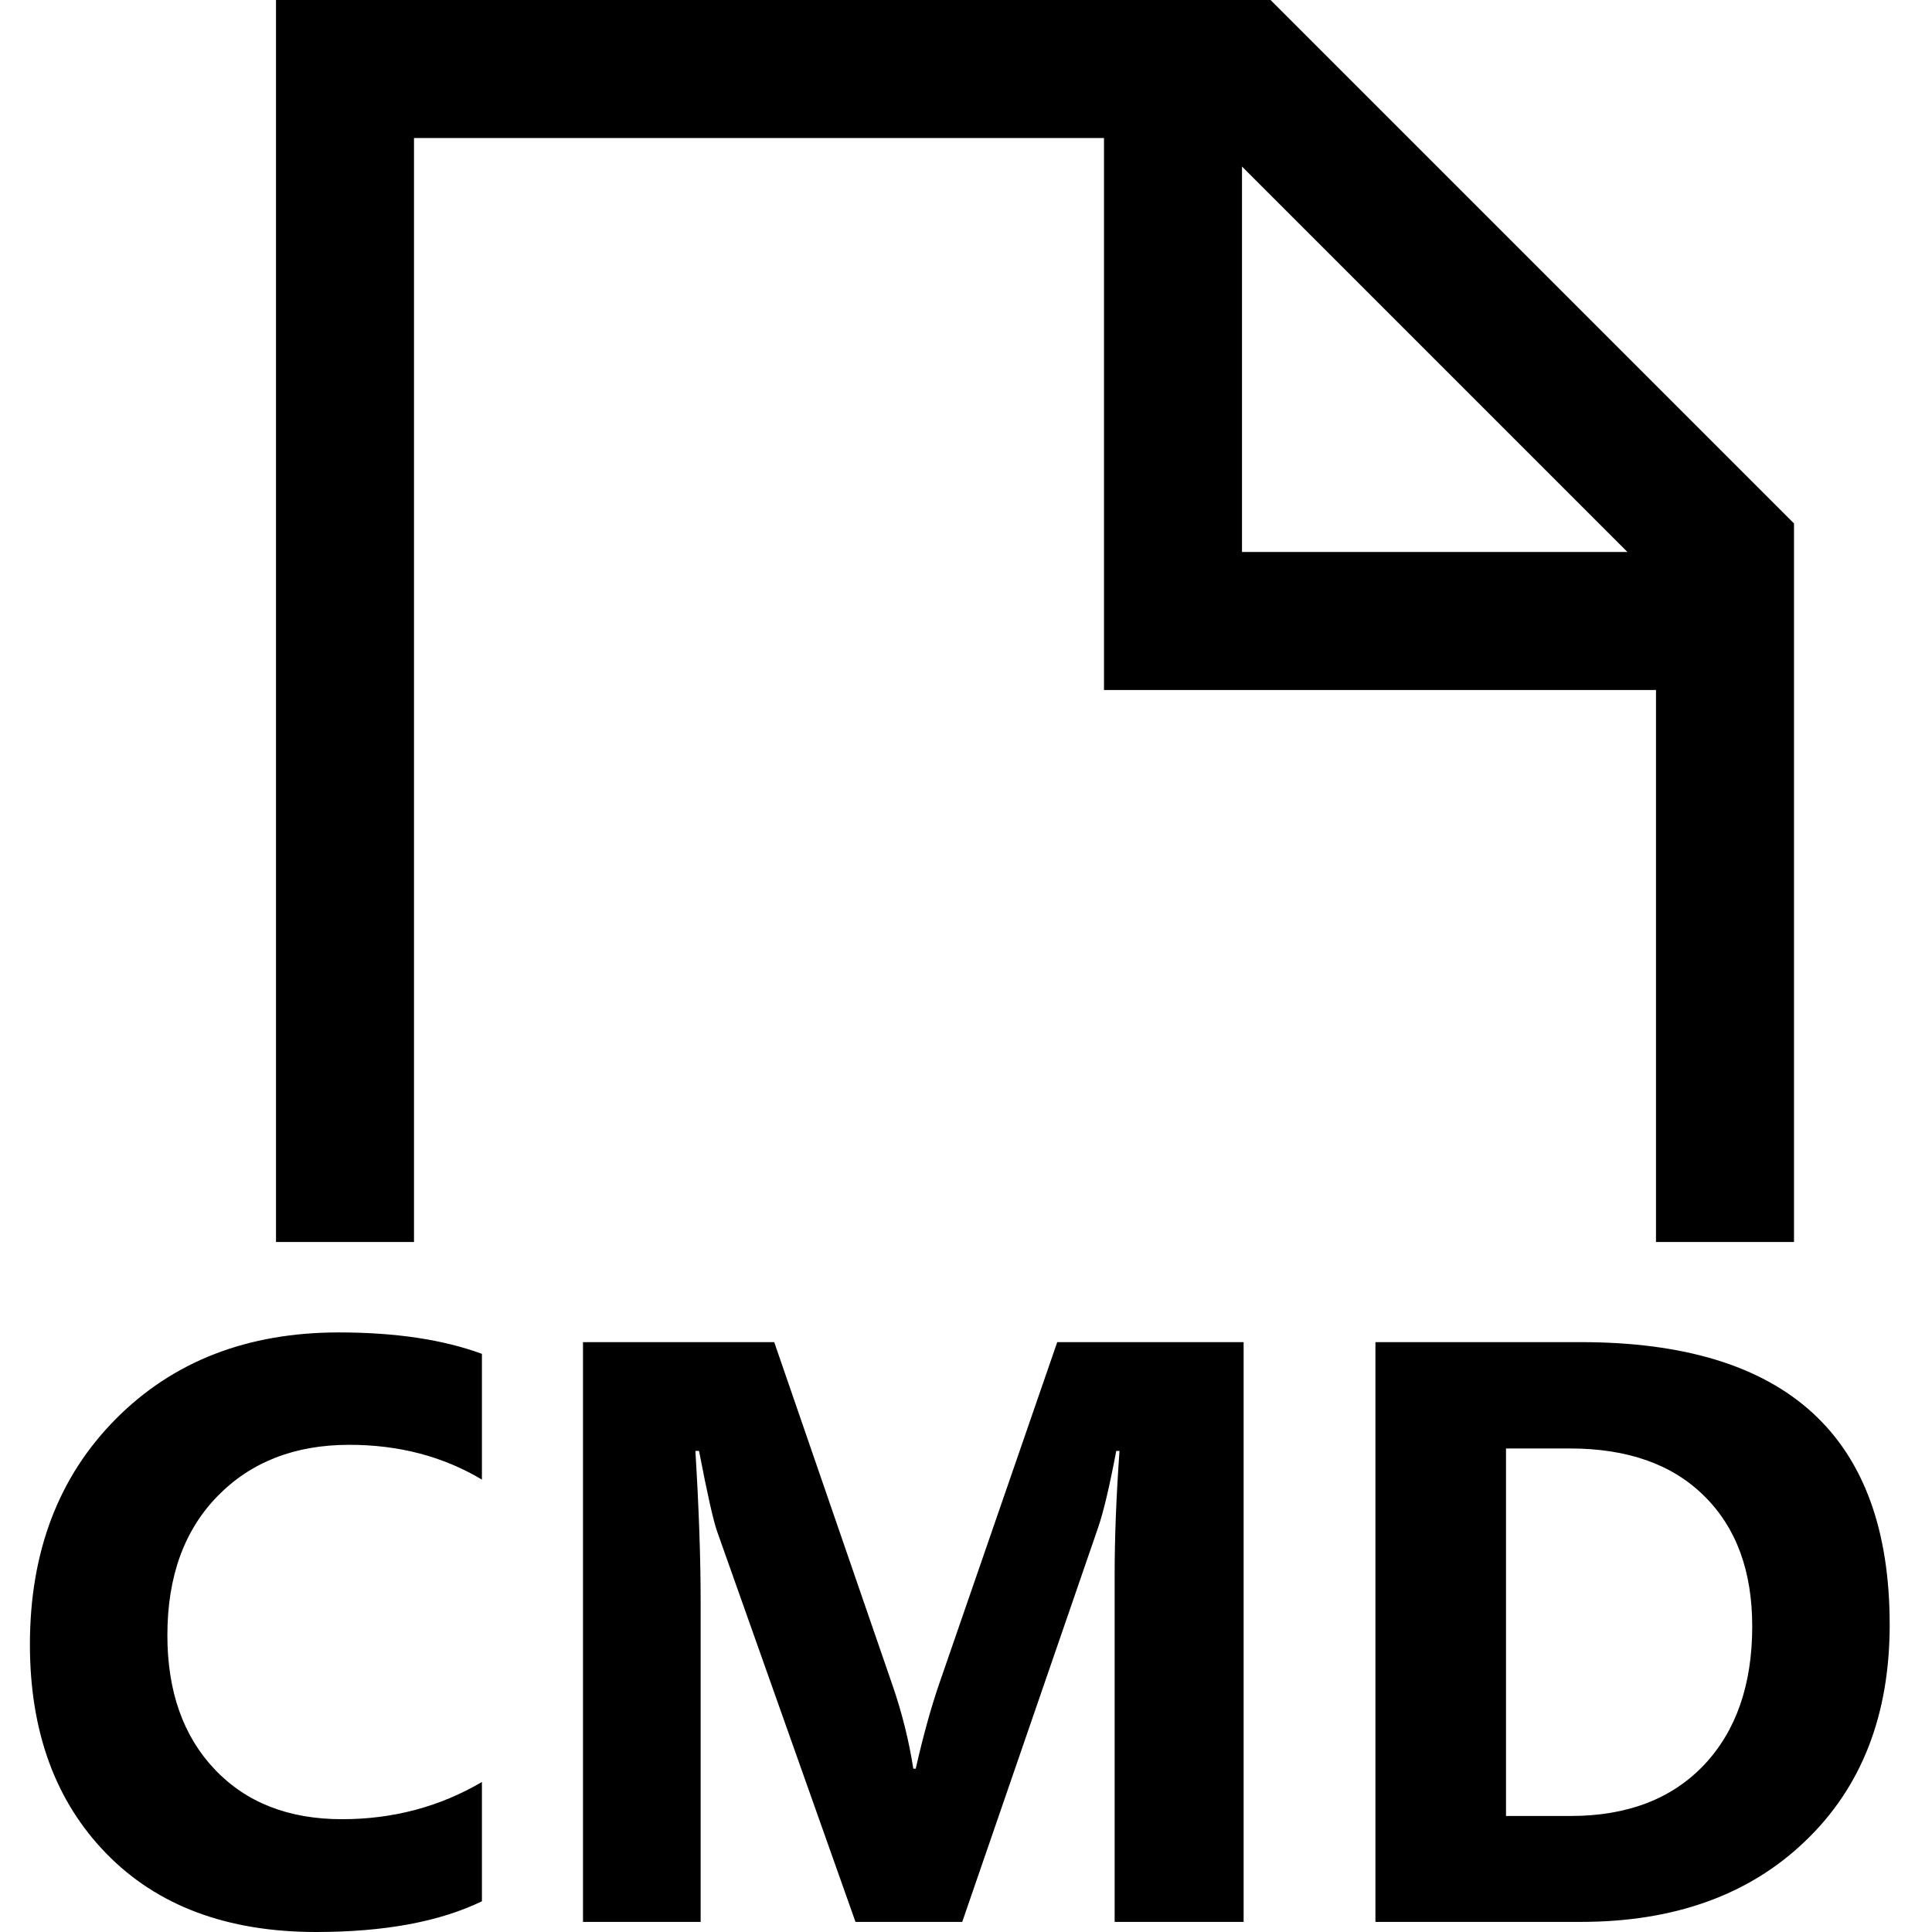
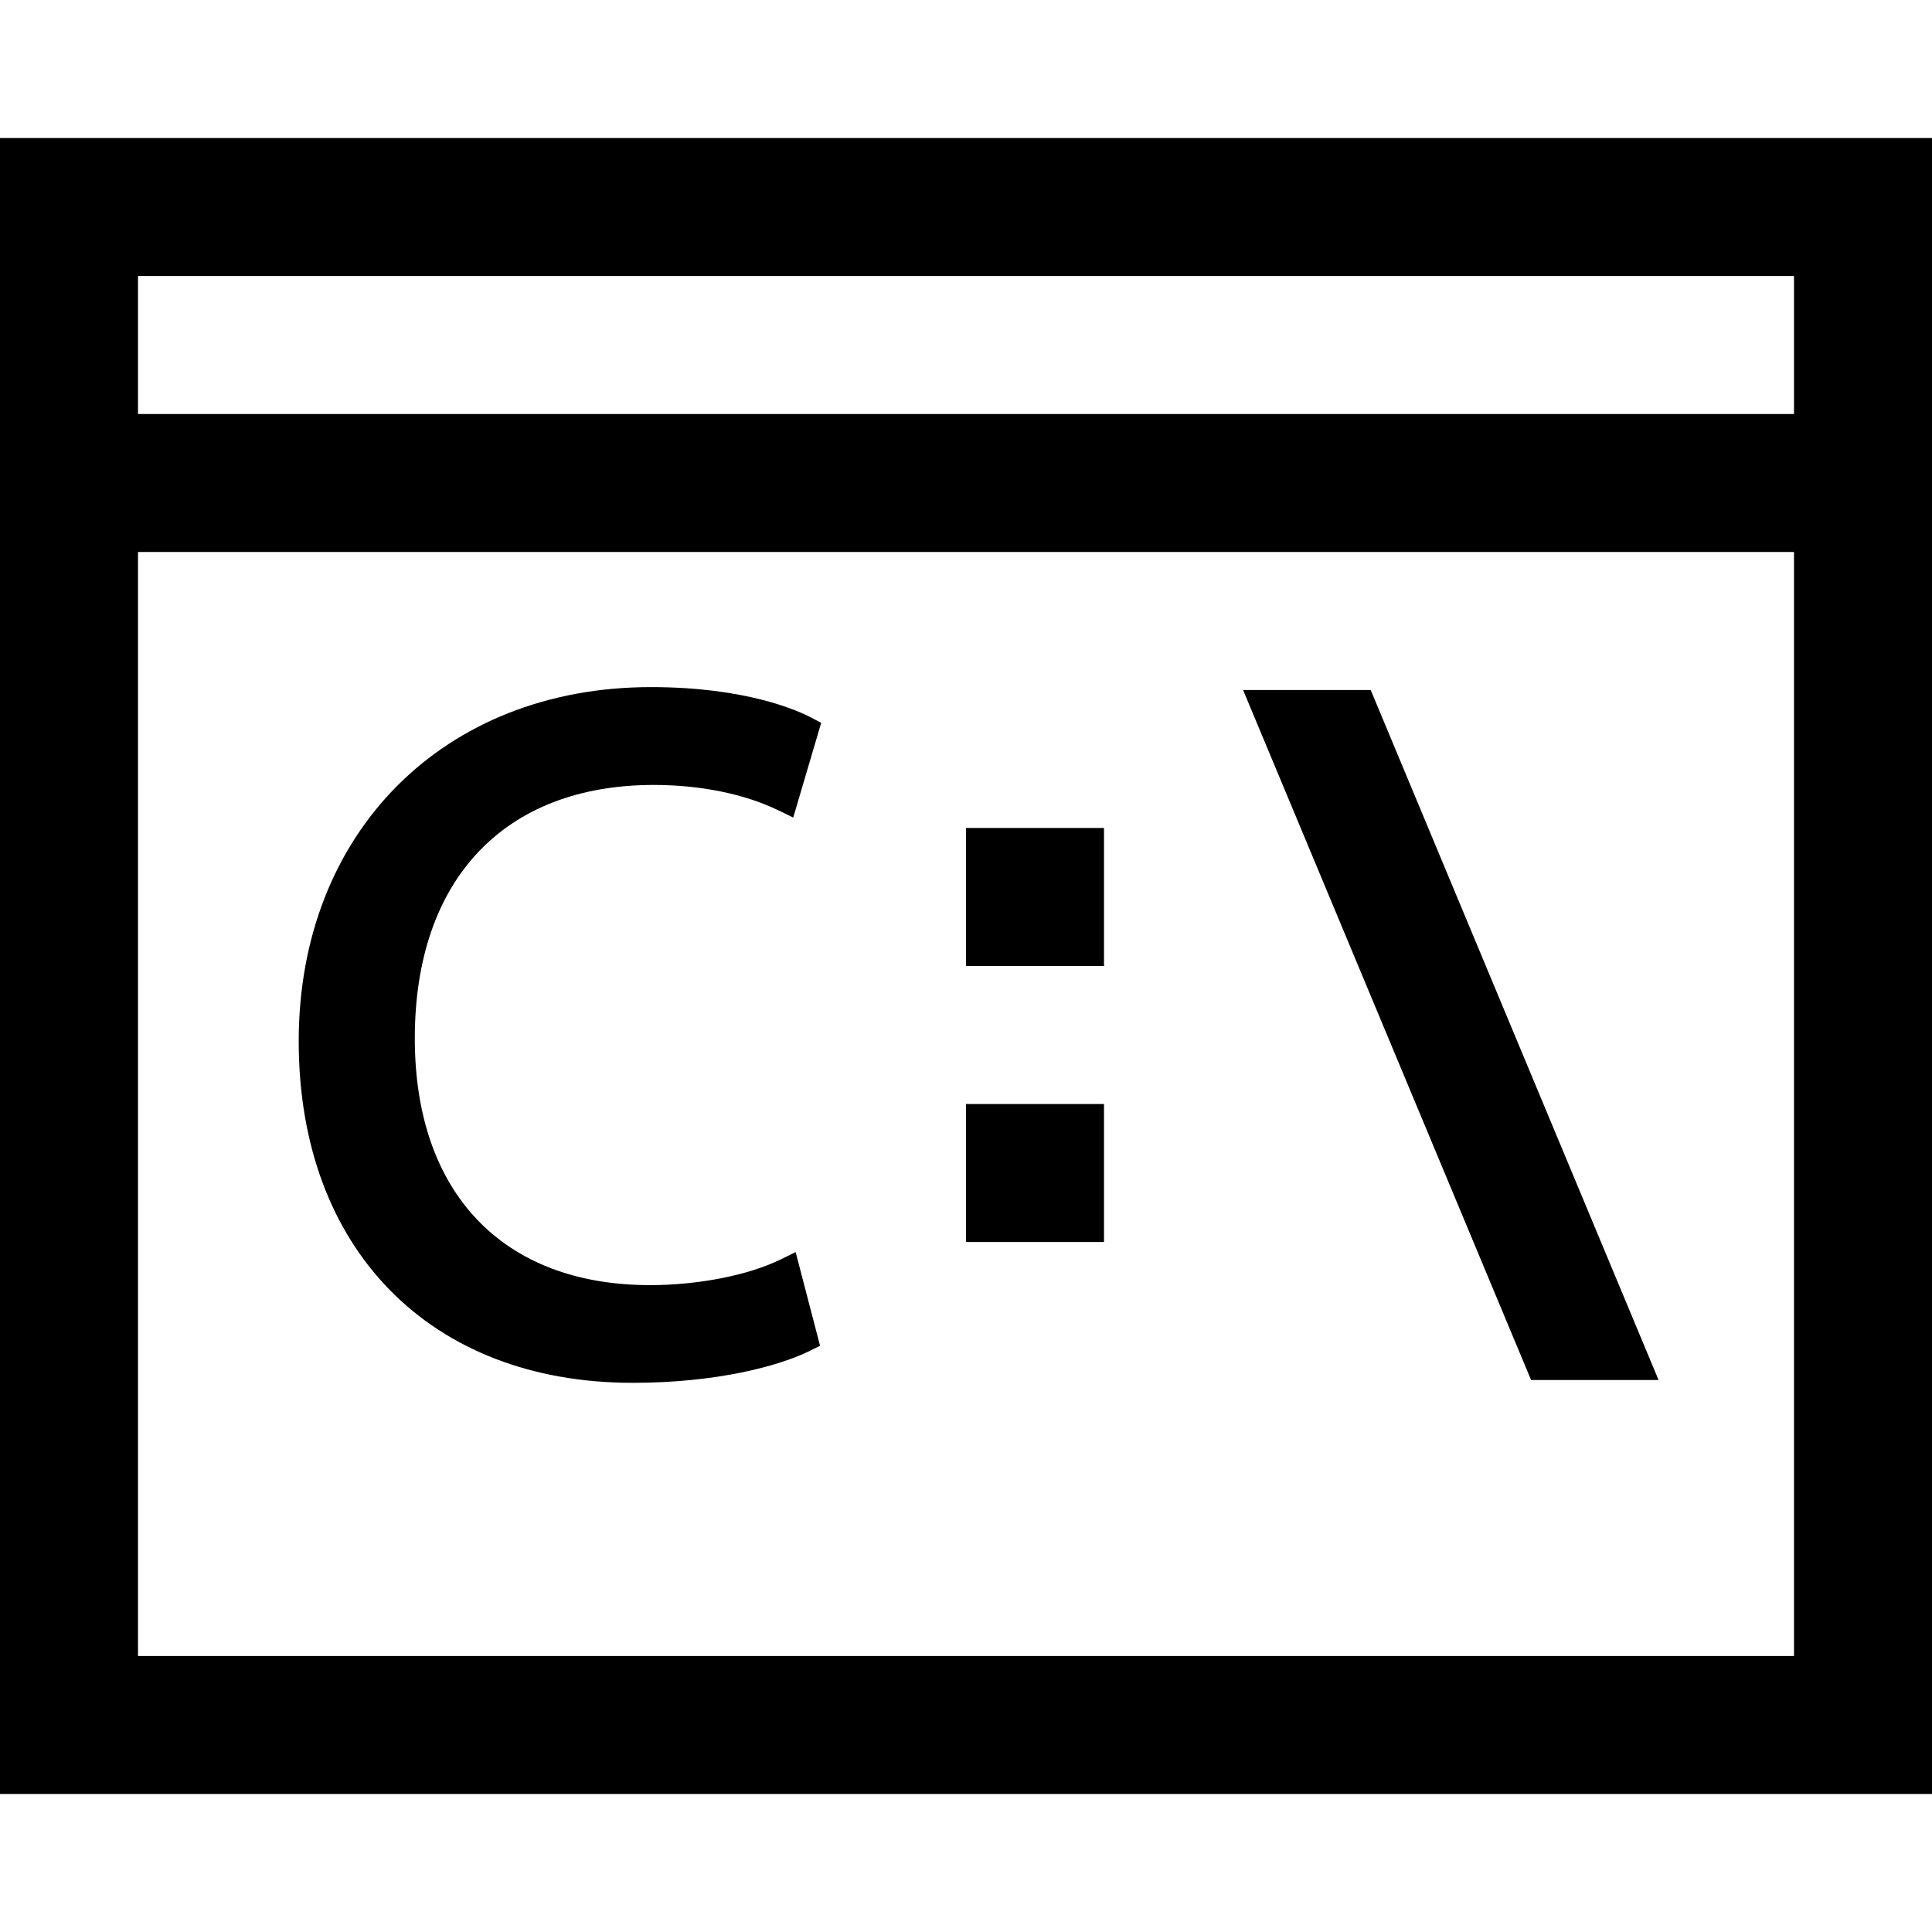
<svg xmlns="http://www.w3.org/2000/svg" viewBox="0 0 448 448">
-   <path d="M111.75 440.875c-9.813 4.75-22.625 7.125-38.438 7.125-20.625 0-36.844-6.063-48.656-18.188S6.938 401.531 6.938 381.344c0-21.5 6.641-38.938 19.922-52.313s30.516-20.063 51.703-20.063c13.125 0 24.188 1.656 33.188 4.969v29.156c-9-5.375-19.25-8.063-30.75-8.063-12.625 0-22.813 3.969-30.563 11.906s-11.625 18.688-11.625 32.25c0 13 3.656 23.375 10.969 31.094s17.156 11.563 29.531 11.563c11.813 0 22.625-2.875 32.438-8.625v27.657zm176.625 4.781h-29.906v-80.438c0-8.688.375-18.281 1.125-28.781h-.75c-1.563 8.25-2.969 14.188-4.219 17.813l-31.5 91.406h-24.75l-32.063-90.469c-.875-2.438-2.281-8.688-4.219-18.75h-.844c.813 13.25 1.219 24.875 1.219 34.875v74.344h-27.281V311.219h44.344L207 390.906c2.188 6.375 3.781 12.781 4.781 19.219h.563c1.688-7.438 3.469-13.906 5.344-19.406l27.469-79.5h43.219v134.437zm30.563 0V311.219h47.625c47.75 0 71.625 21.844 71.625 65.531 0 20.938-6.5 37.656-19.563 50.156-13 12.5-30.375 18.75-52.063 18.75h-47.624zm30.281-109.781v85.219h15c13.125 0 23.406-3.938 30.906-11.813 7.438-7.875 11.188-18.594 11.188-32.156 0-12.813-3.688-22.875-11.125-30.219-7.375-7.344-17.781-11.031-31.156-11.031h-14.813zM96 288V32h160v128h128v128h32V121.376L294.624 0H64v288h32zM288 38.624L377.376 128H288V38.624z" />
+   <path d="M0 32v384h448V32H0zm416 352H32V128h384v256zm0-288H32V64h384v32zm-60.97 224l-66.78-160h29.594l66.752 160H355.03zM69.267 241.437c0-48.342 33.594-82.109 81.67-82.109 22 0 34 5.405 37.155 7.062l2.33 1.219-6.486 21.968-3.405-1.654c-7.827-3.814-18.109-5.907-28.922-5.907-34.704 0-55.421 21.968-55.421 58.765 0 35.814 20.39 57.219 54.544 57.219 11.174 0 22.768-2.282 30.253-5.936l3.514-1.722 5.658 21.722-2.33 1.155c-7.219 3.594-21.827 7.437-41.107 7.437-47.046 0-77.453-31.094-77.453-79.219zM256 224h-32v-32h32v32zm0 64h-32v-32h32v32z" />
</svg>
